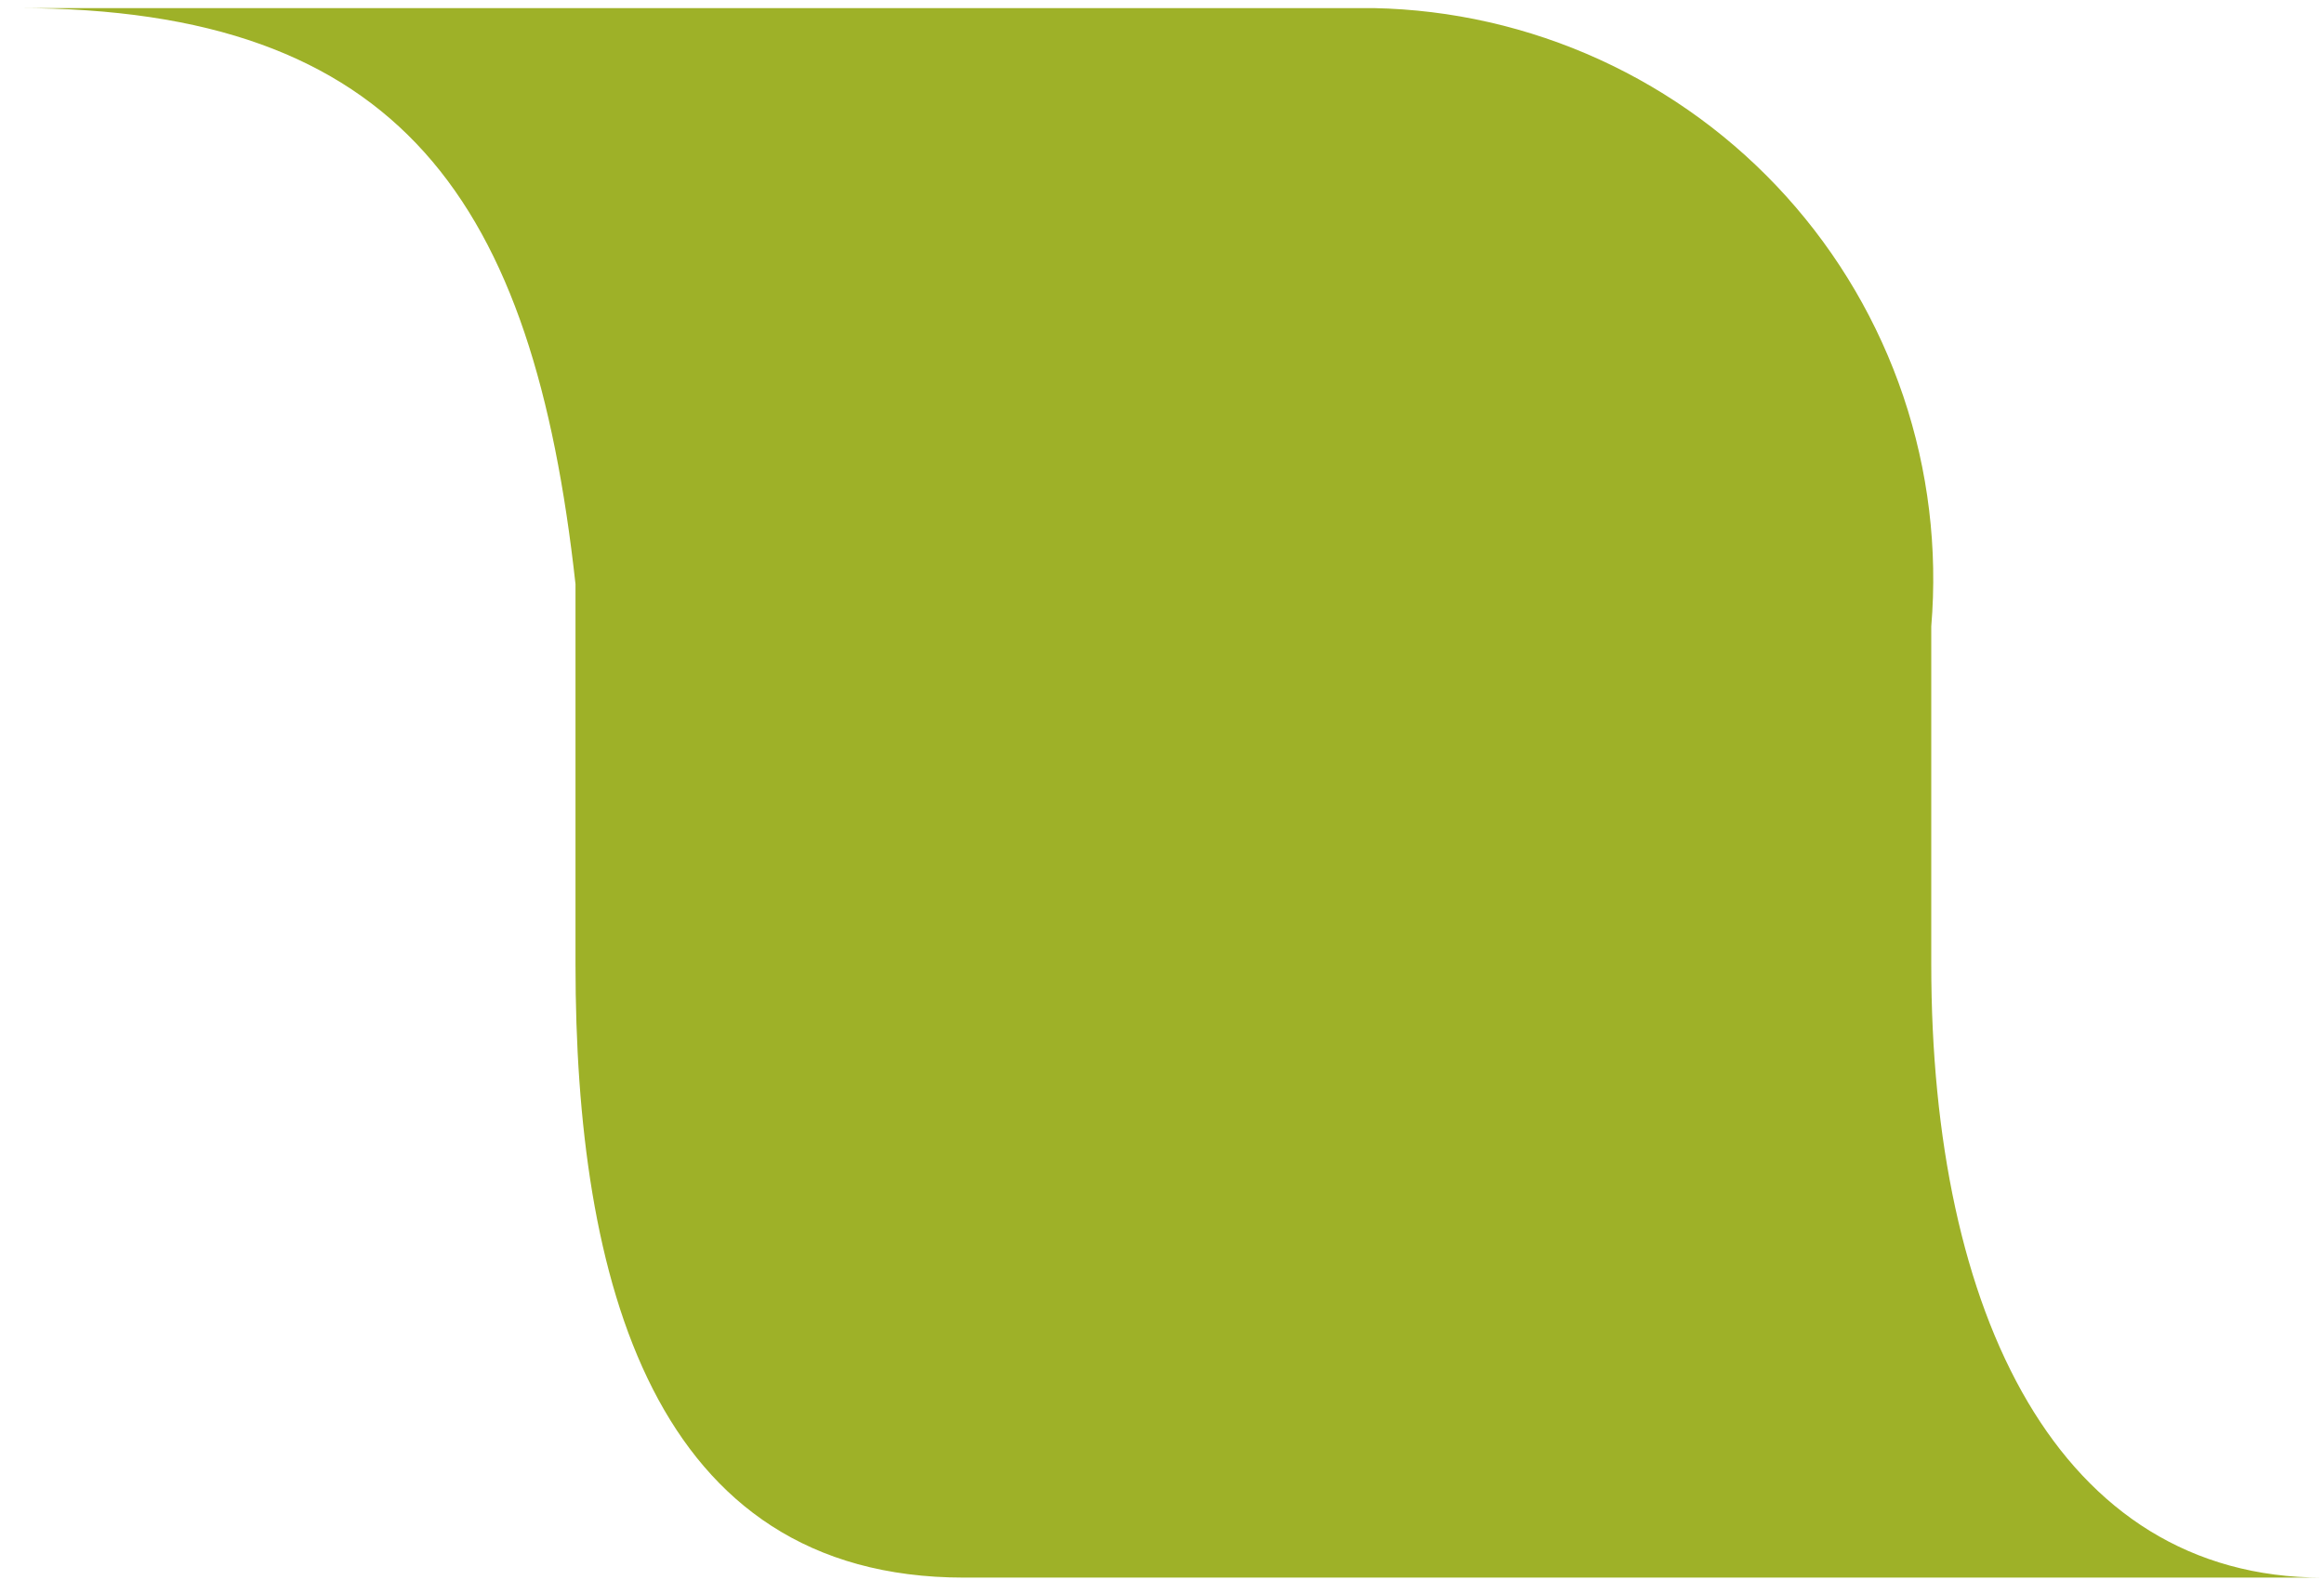
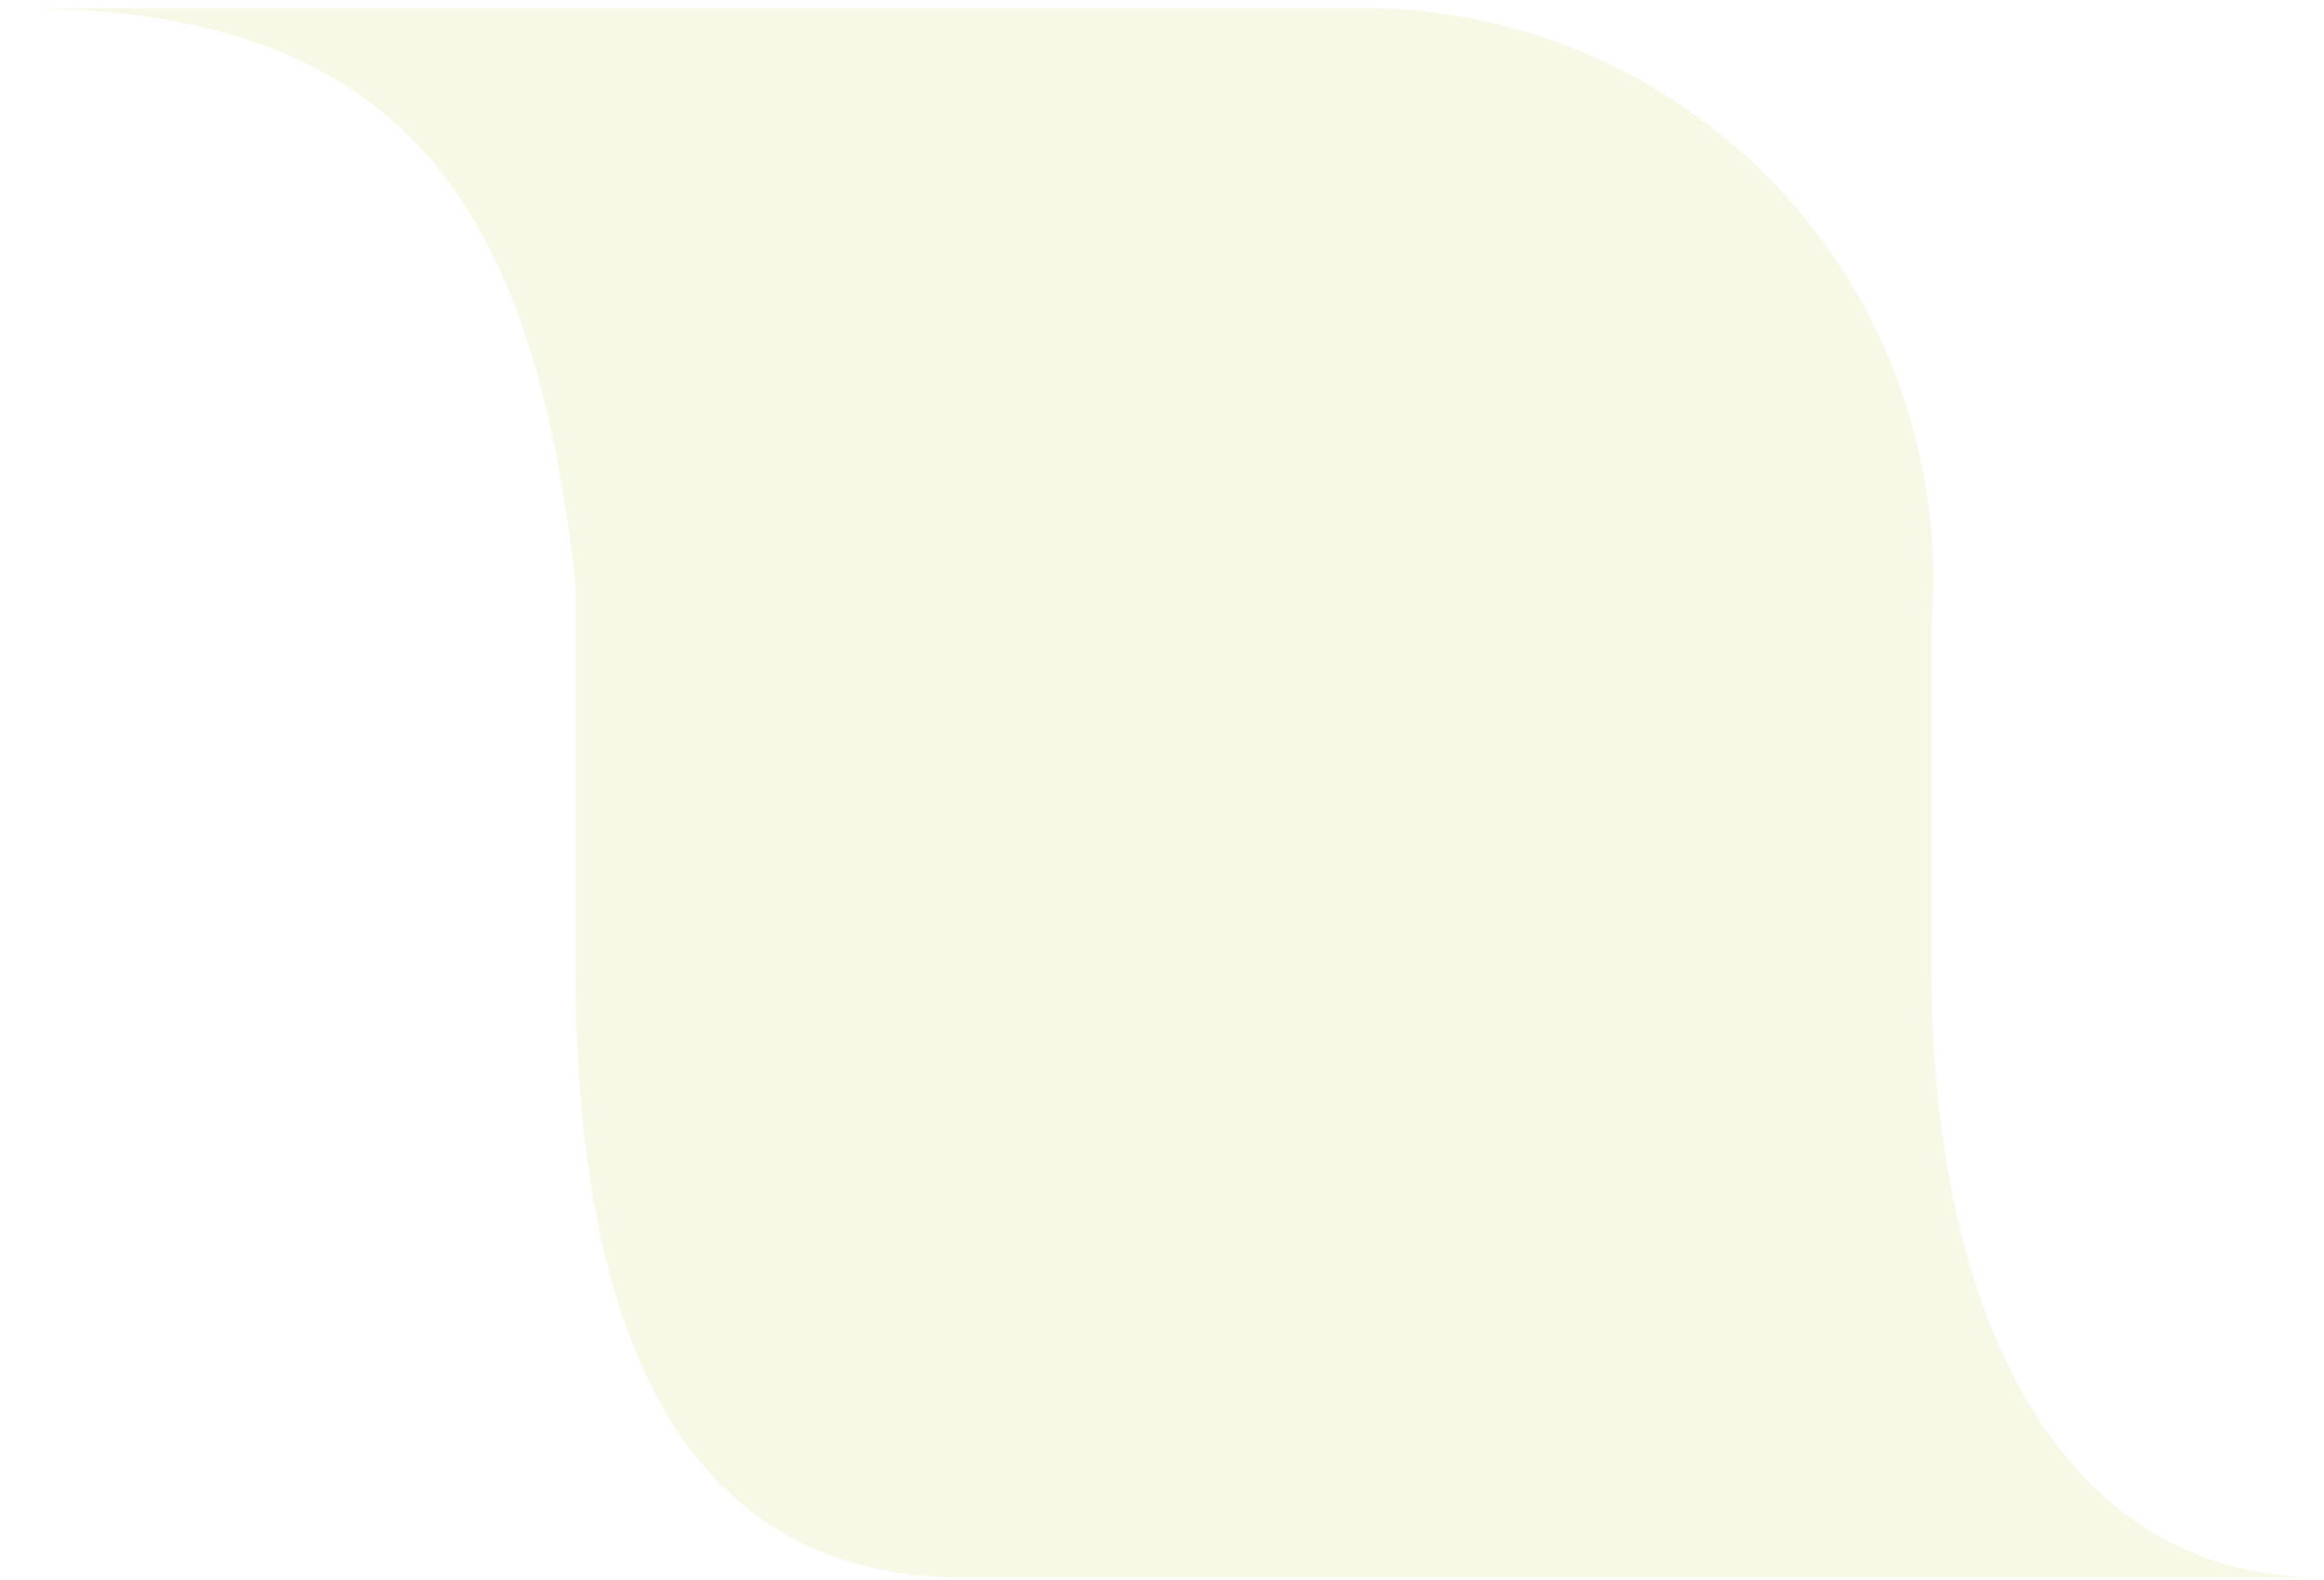
<svg xmlns="http://www.w3.org/2000/svg" width="128" height="87" viewBox="0 0 128 87" fill="none">
-   <path d="M0.984 0.446H75.656C79.954 0.53 84.188 1.495 88.098 3.28C92.008 5.066 95.51 7.634 98.388 10.826C101.267 14.018 103.46 17.766 104.833 21.839C106.205 25.912 106.728 30.224 106.369 34.507V53.138C106.369 72.352 113.356 86.908 127.912 86.908H53.095C35.919 86.908 31.697 70.46 31.697 53.138V32.178C29.369 11.072 22.09 0.446 0.984 0.446Z" fill="#9EB128" />
+   <path d="M0.984 0.446H75.656C79.954 0.53 84.188 1.495 88.098 3.28C92.008 5.066 95.51 7.634 98.388 10.826C101.267 14.018 103.46 17.766 104.833 21.839C106.205 25.912 106.728 30.224 106.369 34.507V53.138C106.369 72.352 113.356 86.908 127.912 86.908H53.095C35.919 86.908 31.697 70.46 31.697 53.138V32.178C29.369 11.072 22.09 0.446 0.984 0.446Z" fill="#D7DC7D" fill-opacity="0.2" />
</svg>
